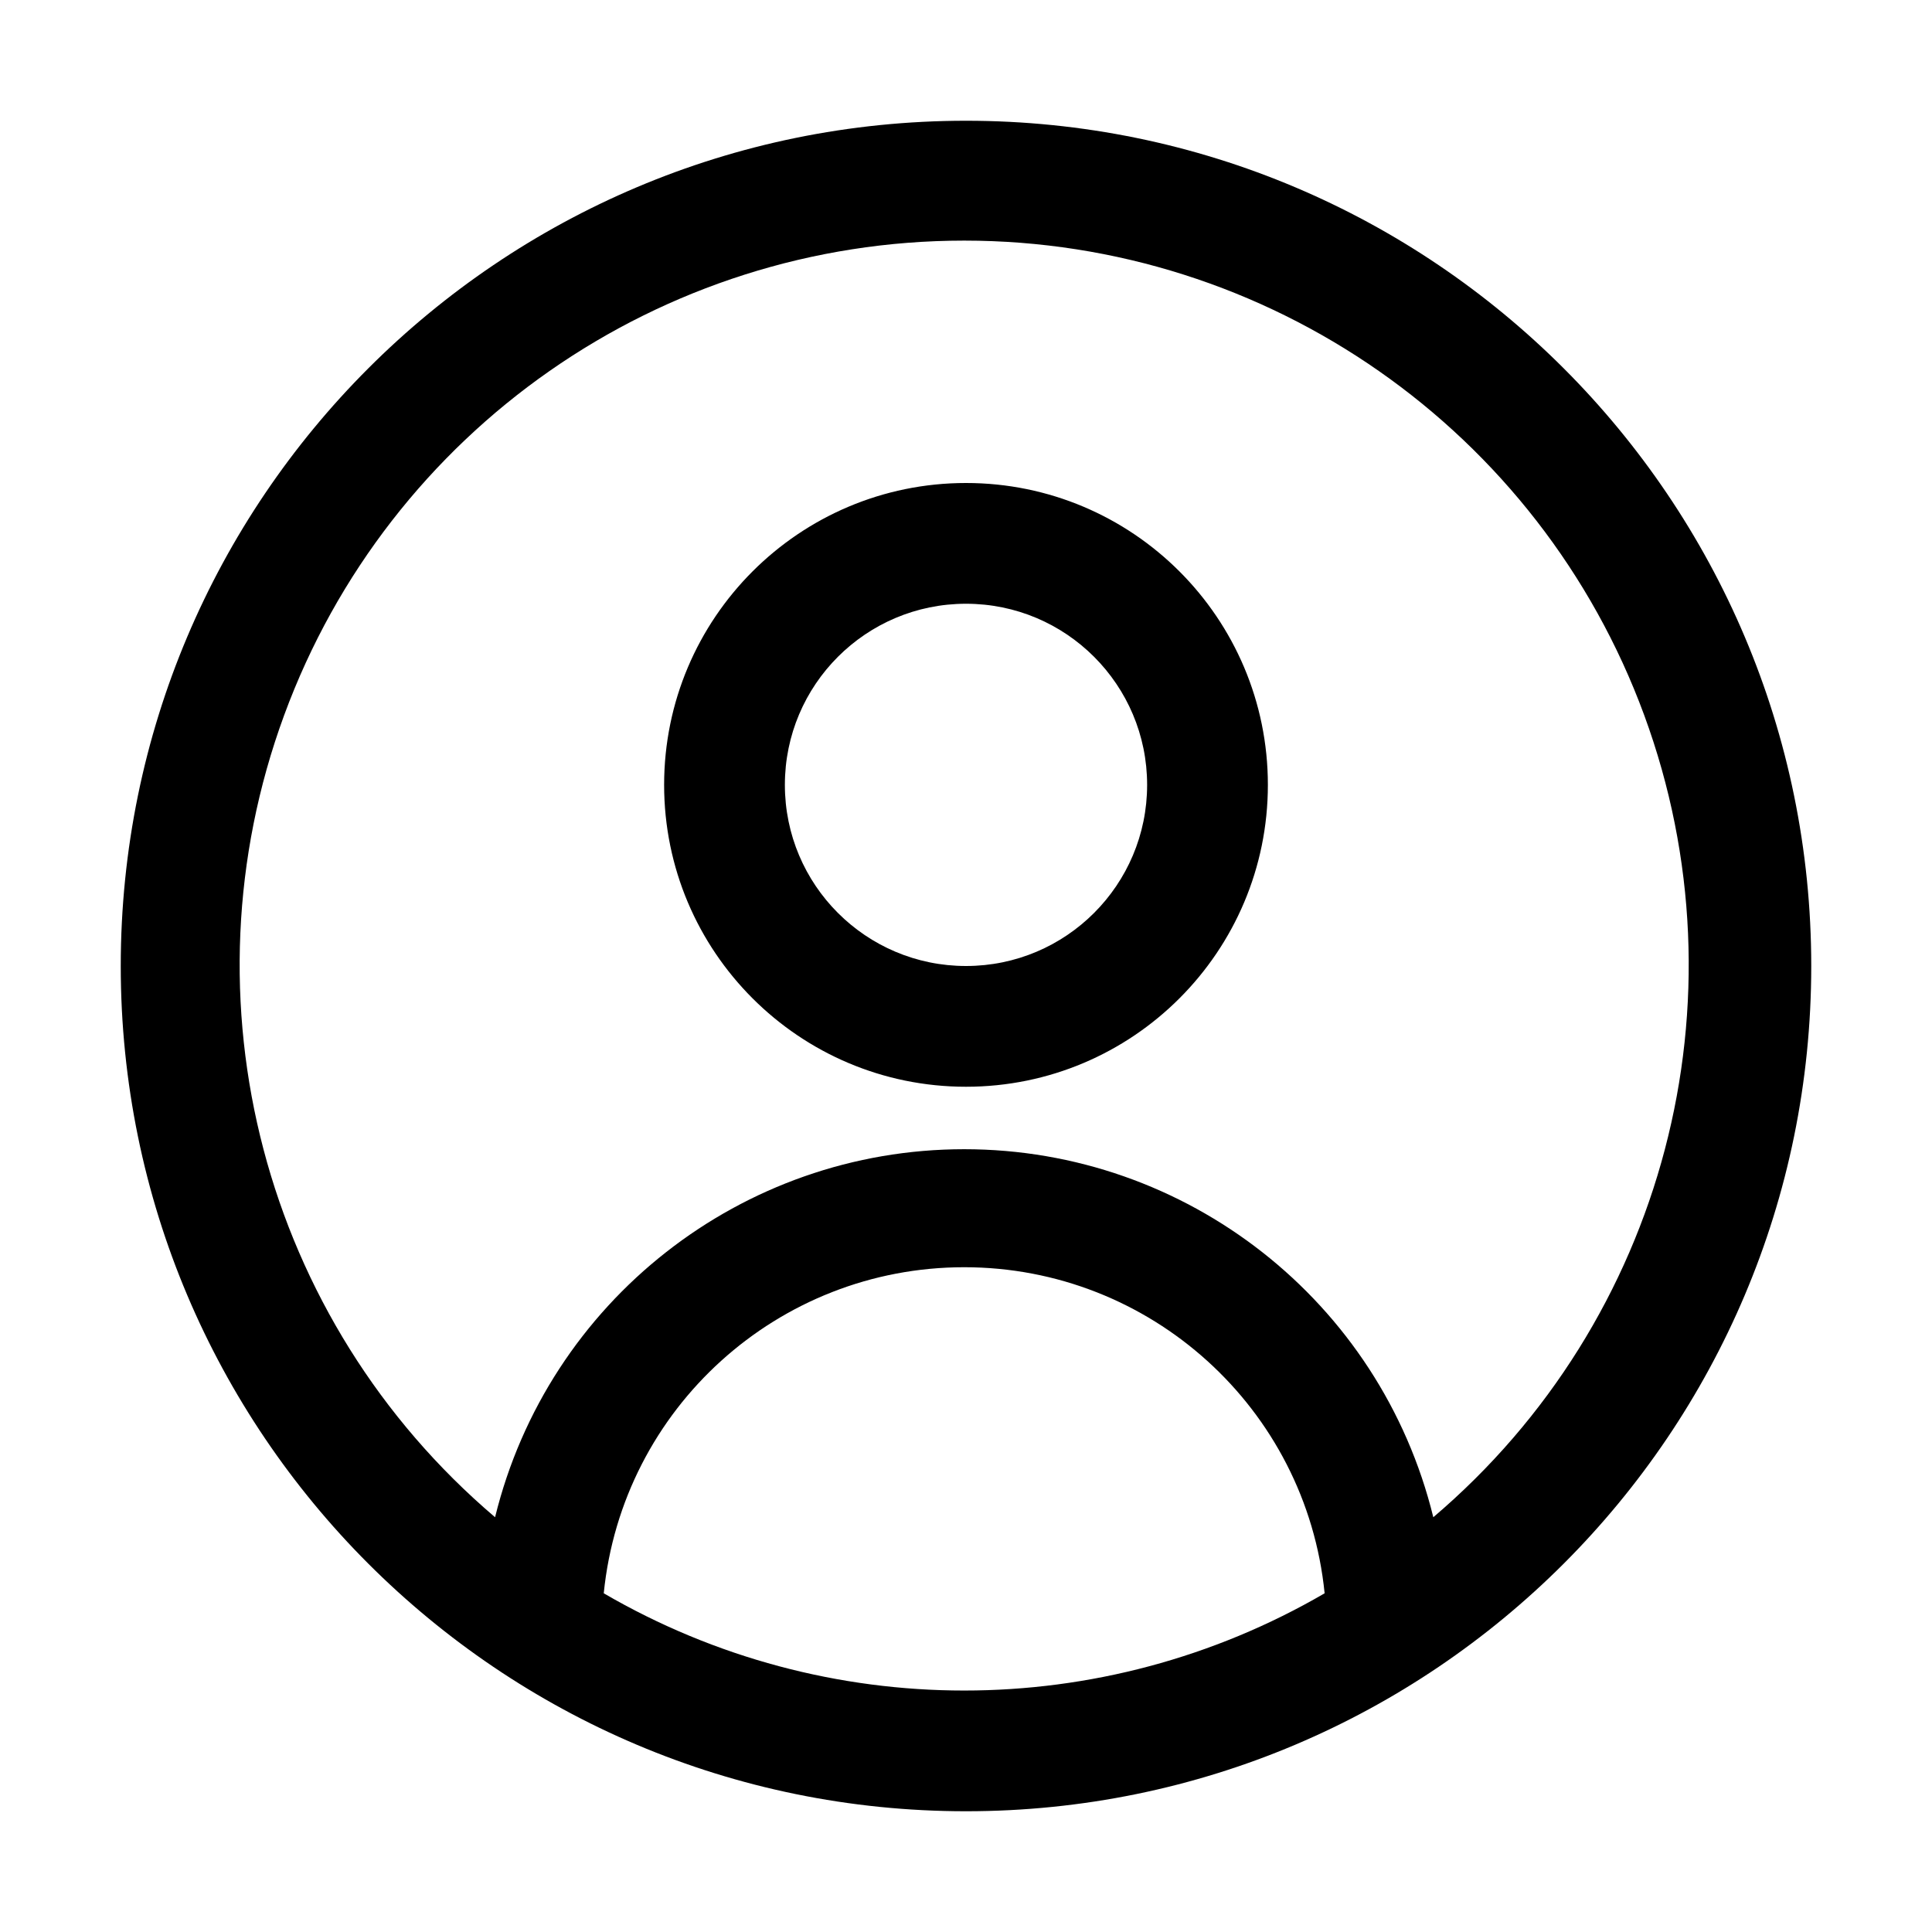
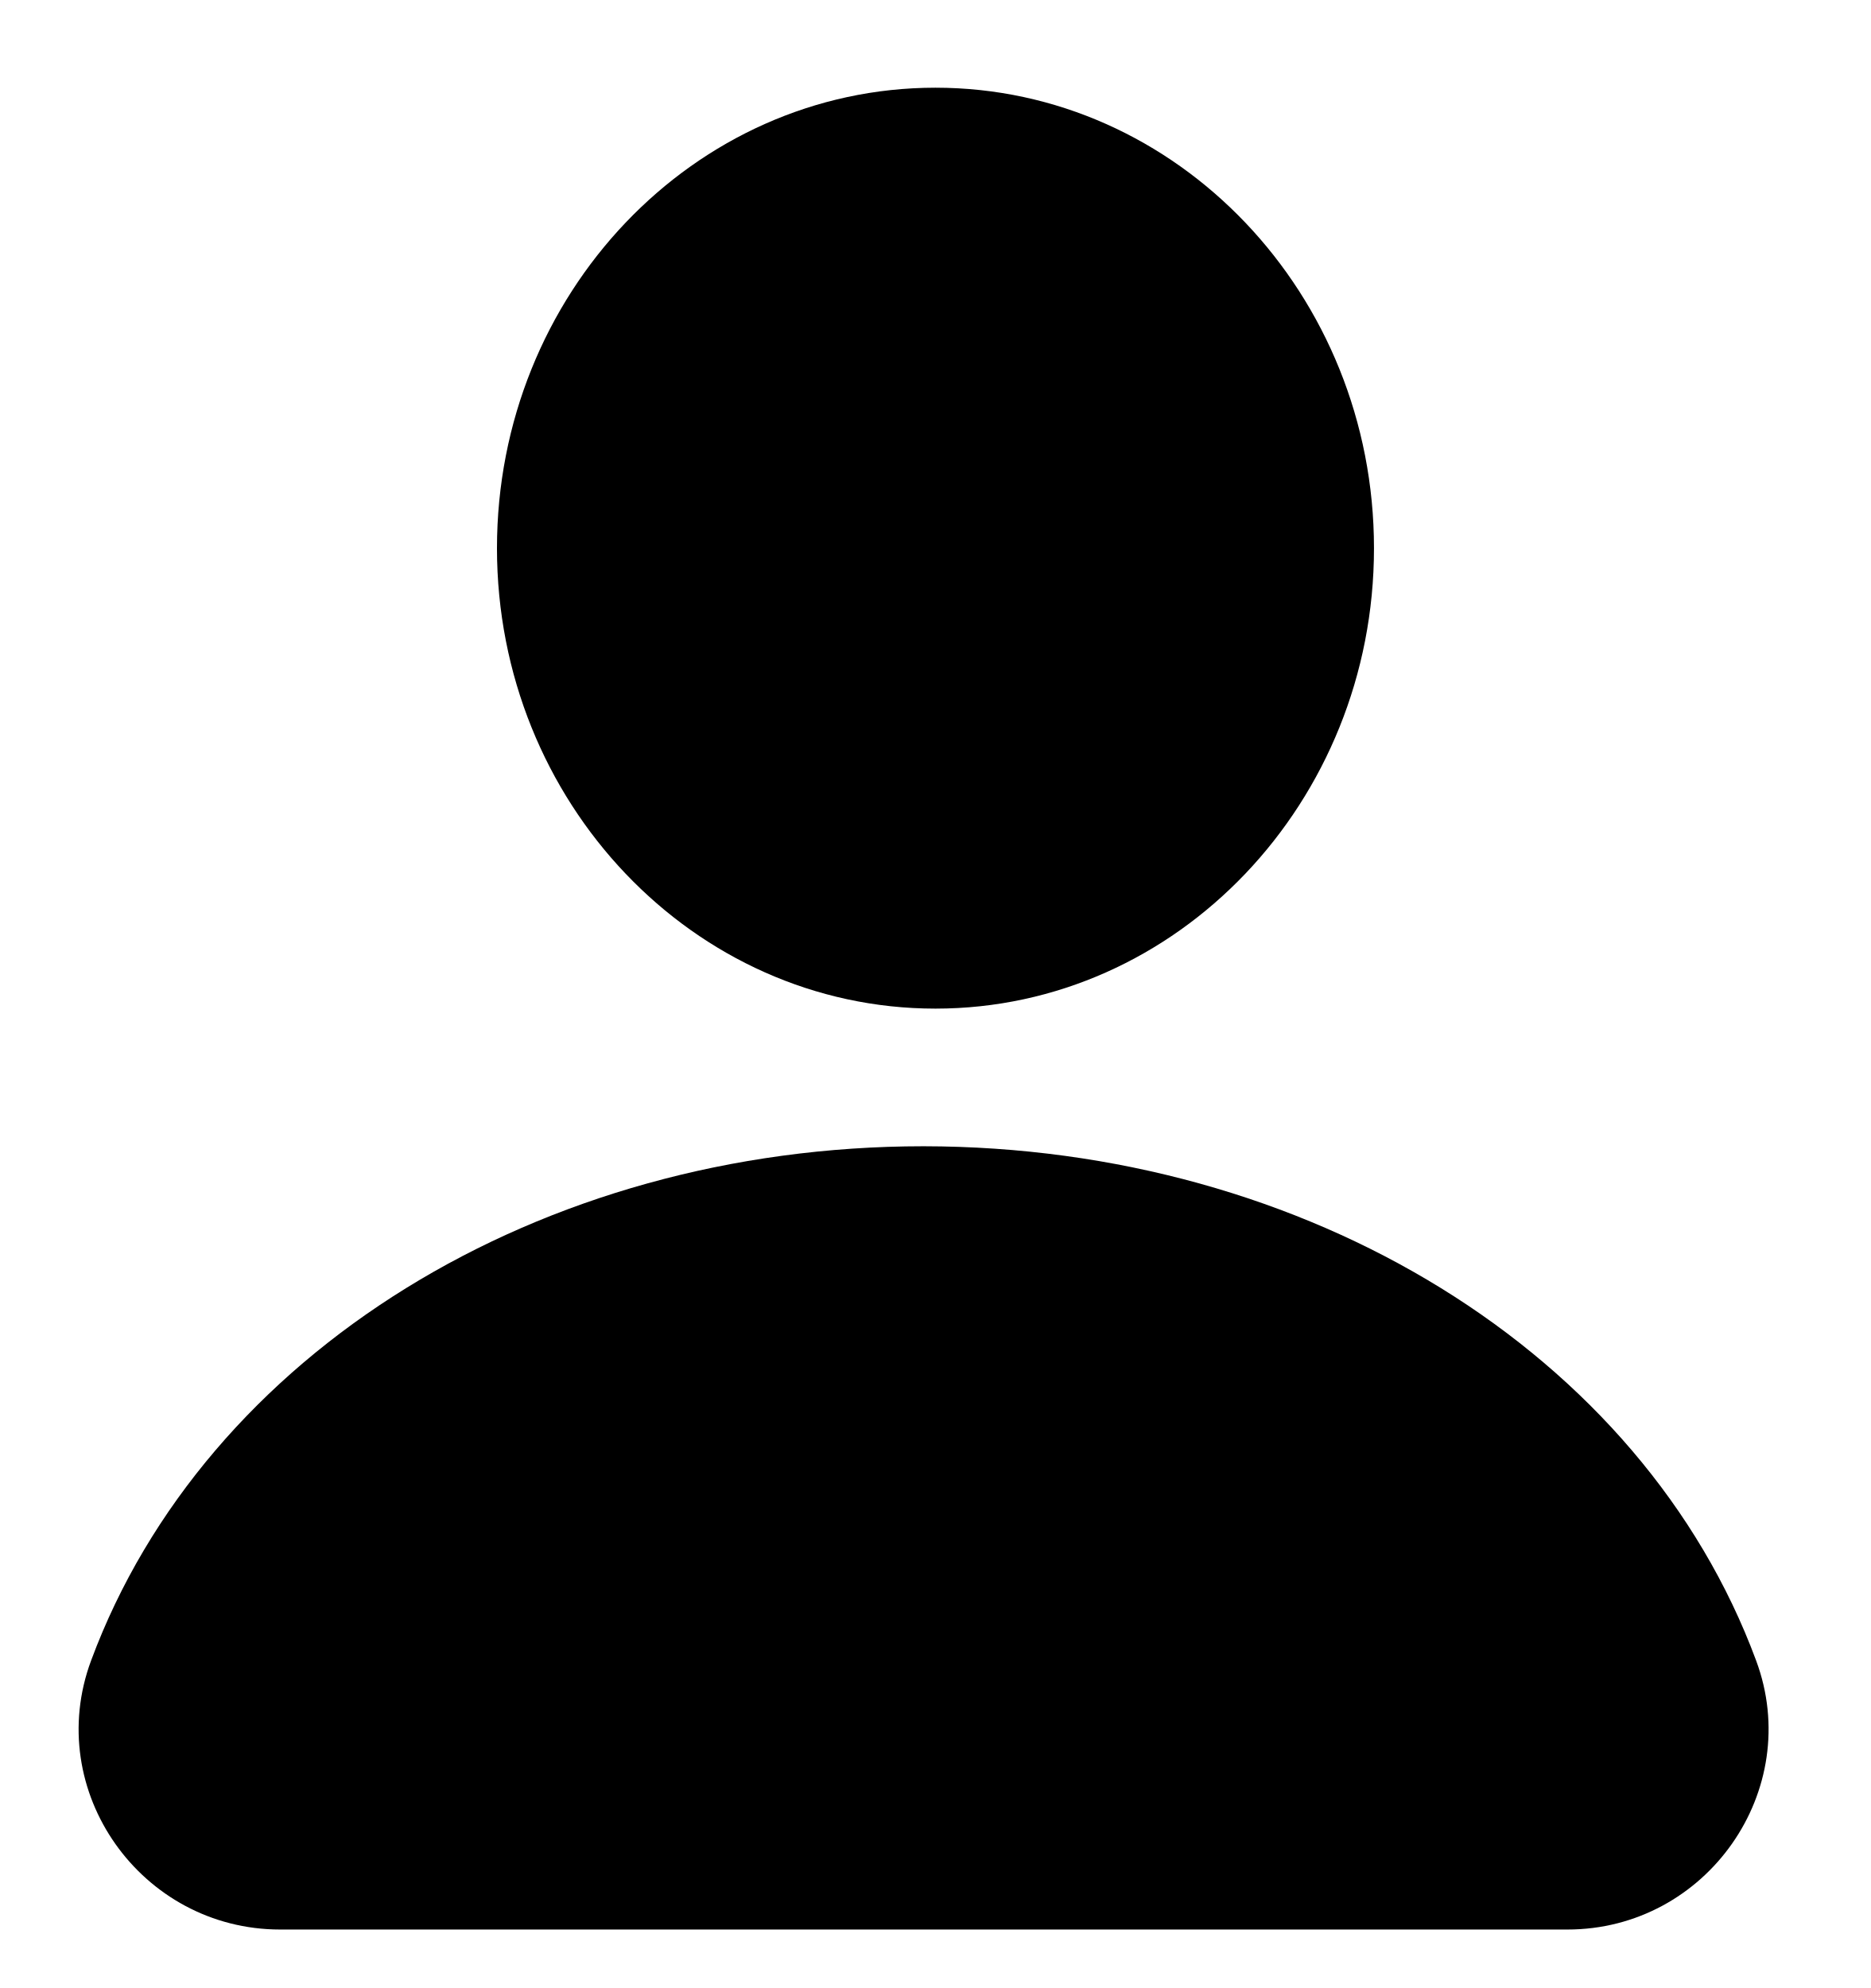
- <svg xmlns="http://www.w3.org/2000/svg" viewBox="0 0 32 32">
-   <path d="M16,2A14,14,0,1,0,30,16,14,14,0,0,0,16,2ZM10,26.39a6,6,0,0,1,11.94,0,11.87,11.87,0,0,1-11.94,0Zm13.74-1.26a8,8,0,0,0-15.54,0,12,12,0,1,1,15.54,0ZM16,8a5,5,0,1,0,5,5A5,5,0,0,0,16,8Zm0,8a3,3,0,1,1,3-3A3,3,0,0,1,16,16Z" data-name="13  User, Account, Circle, Person" />
+ <svg xmlns="http://www.w3.org/2000/svg" viewBox="0 0 16 17" fill="none">
+   <path d="M8 8.625C5.932 8.625 4.25 6.859 4.25 4.688C4.25 2.516 5.932 0.75 8 0.75C10.068 0.75 11.75 2.516 11.75 4.688C11.75 6.859 10.068 8.625 8 8.625ZM15.018 14.2C15.43 15.307 14.596 16.5 13.404 16.5H11.75H10.5H9.5C9 16.5 8.245 16.5 7.898 16.5C7.526 16.5 6.698 16.5 6 16.5H5H4H2.396C1.208 16.5 0.365 15.315 0.779 14.2C1.755 11.57 4.615 9.802 7.898 9.802C11.182 9.805 14.044 11.57 15.018 14.2Z" fill="currentColor" />
</svg>
